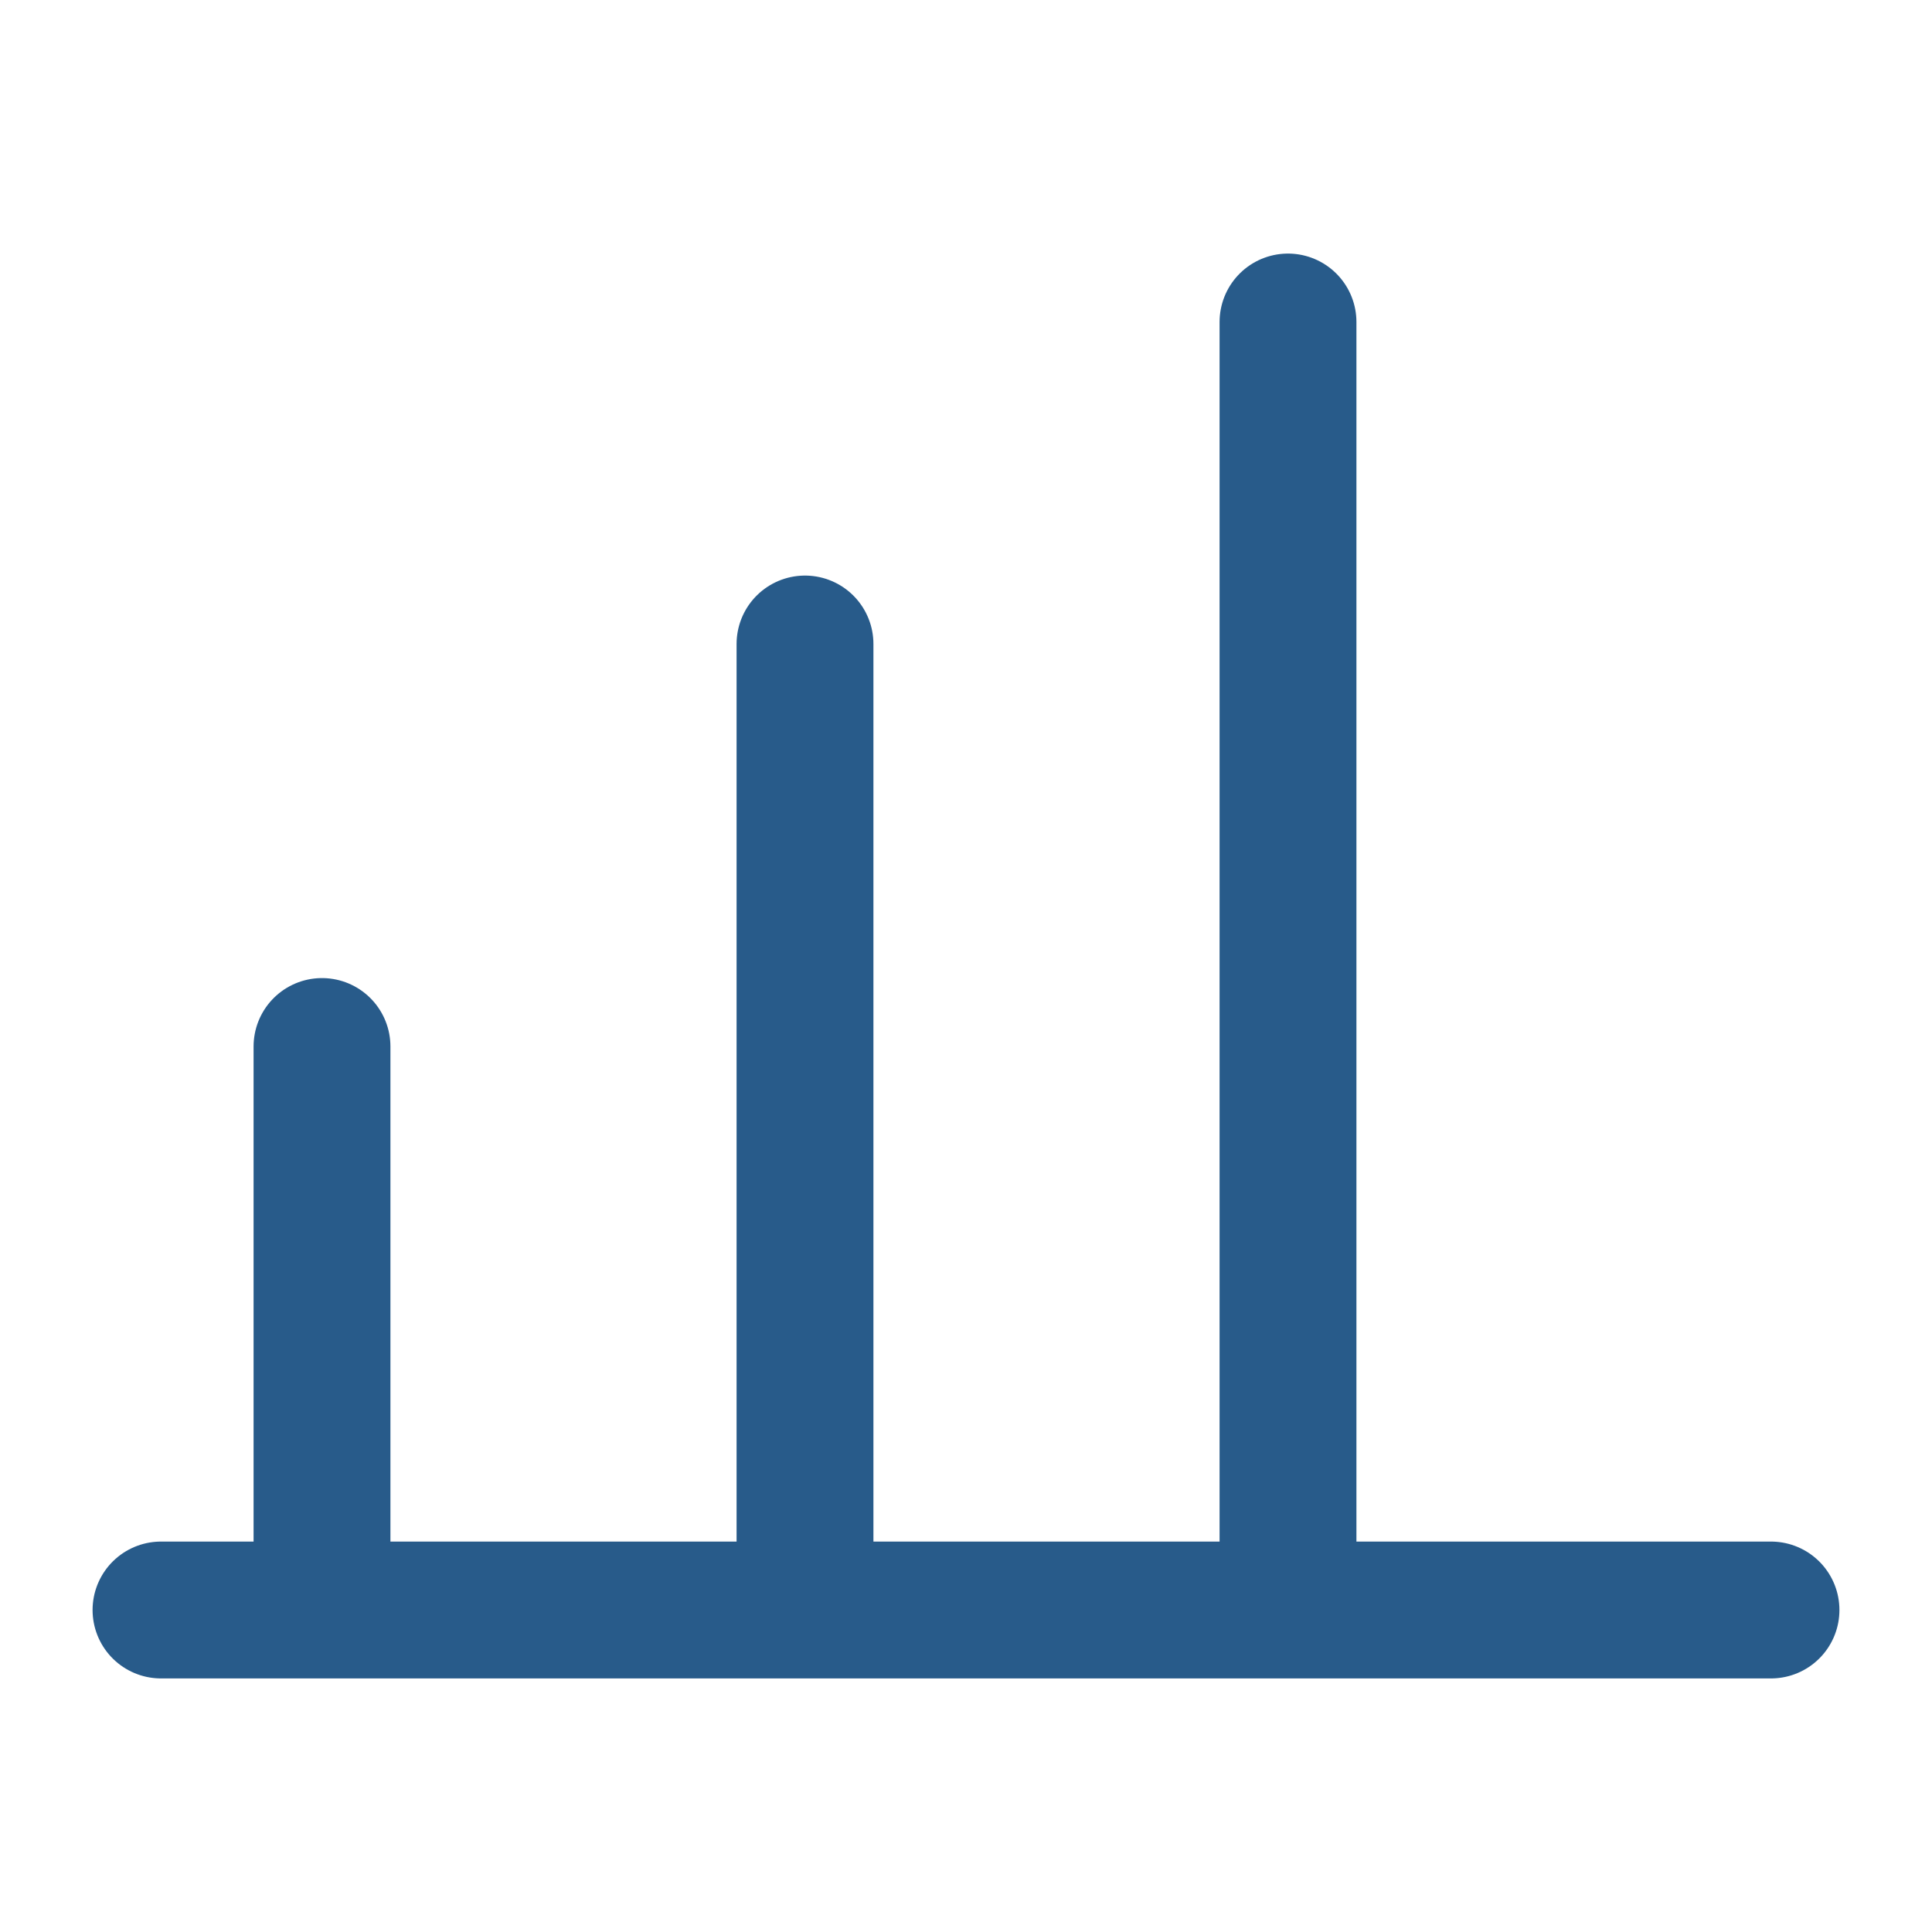
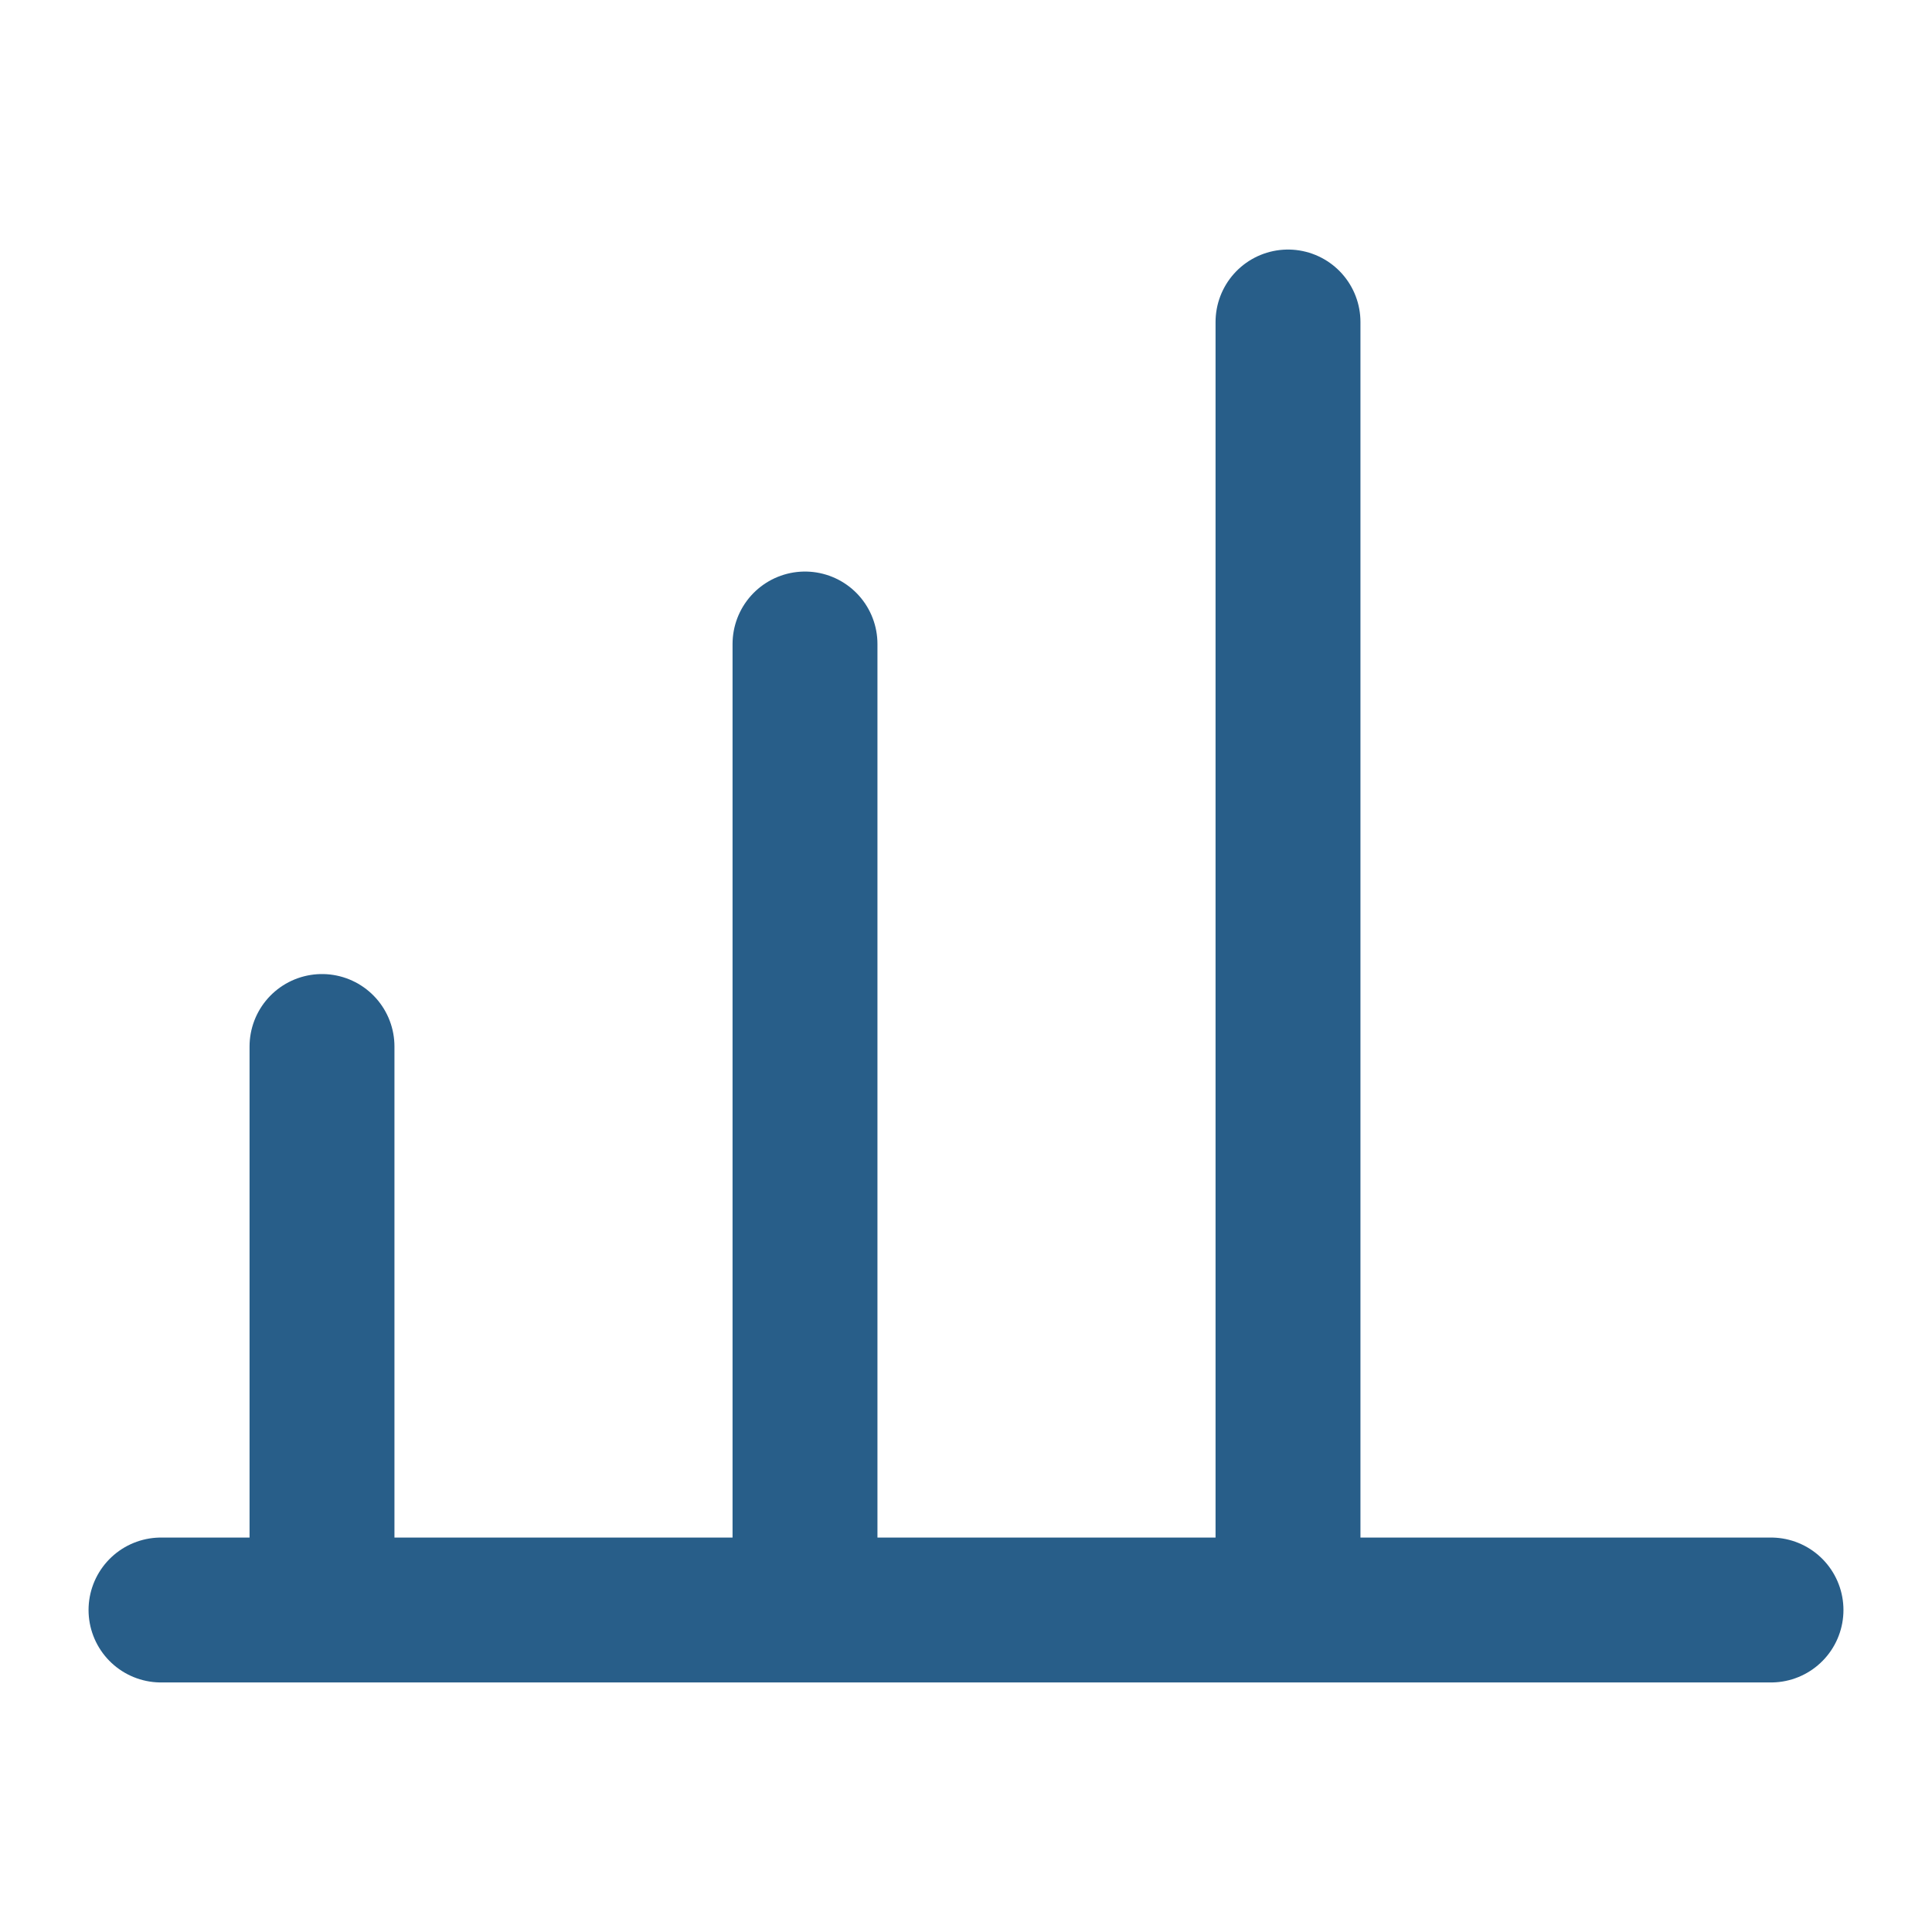
<svg xmlns="http://www.w3.org/2000/svg" width="24" height="24" viewBox="0 0 24 24">
-   <path d="M4 20V13M10 20V8M16 20V4M22 20H2" fill="none" stroke="#285B8A" stroke-width="1.7" stroke-linecap="round" stroke-linejoin="round" />
+   <path d="M4 20V13M10 20V8M16 20V4M22 20H2" fill="none" stroke="#285E89" stroke-width="1.8" stroke-linecap="round" stroke-linejoin="round" />
</svg>
